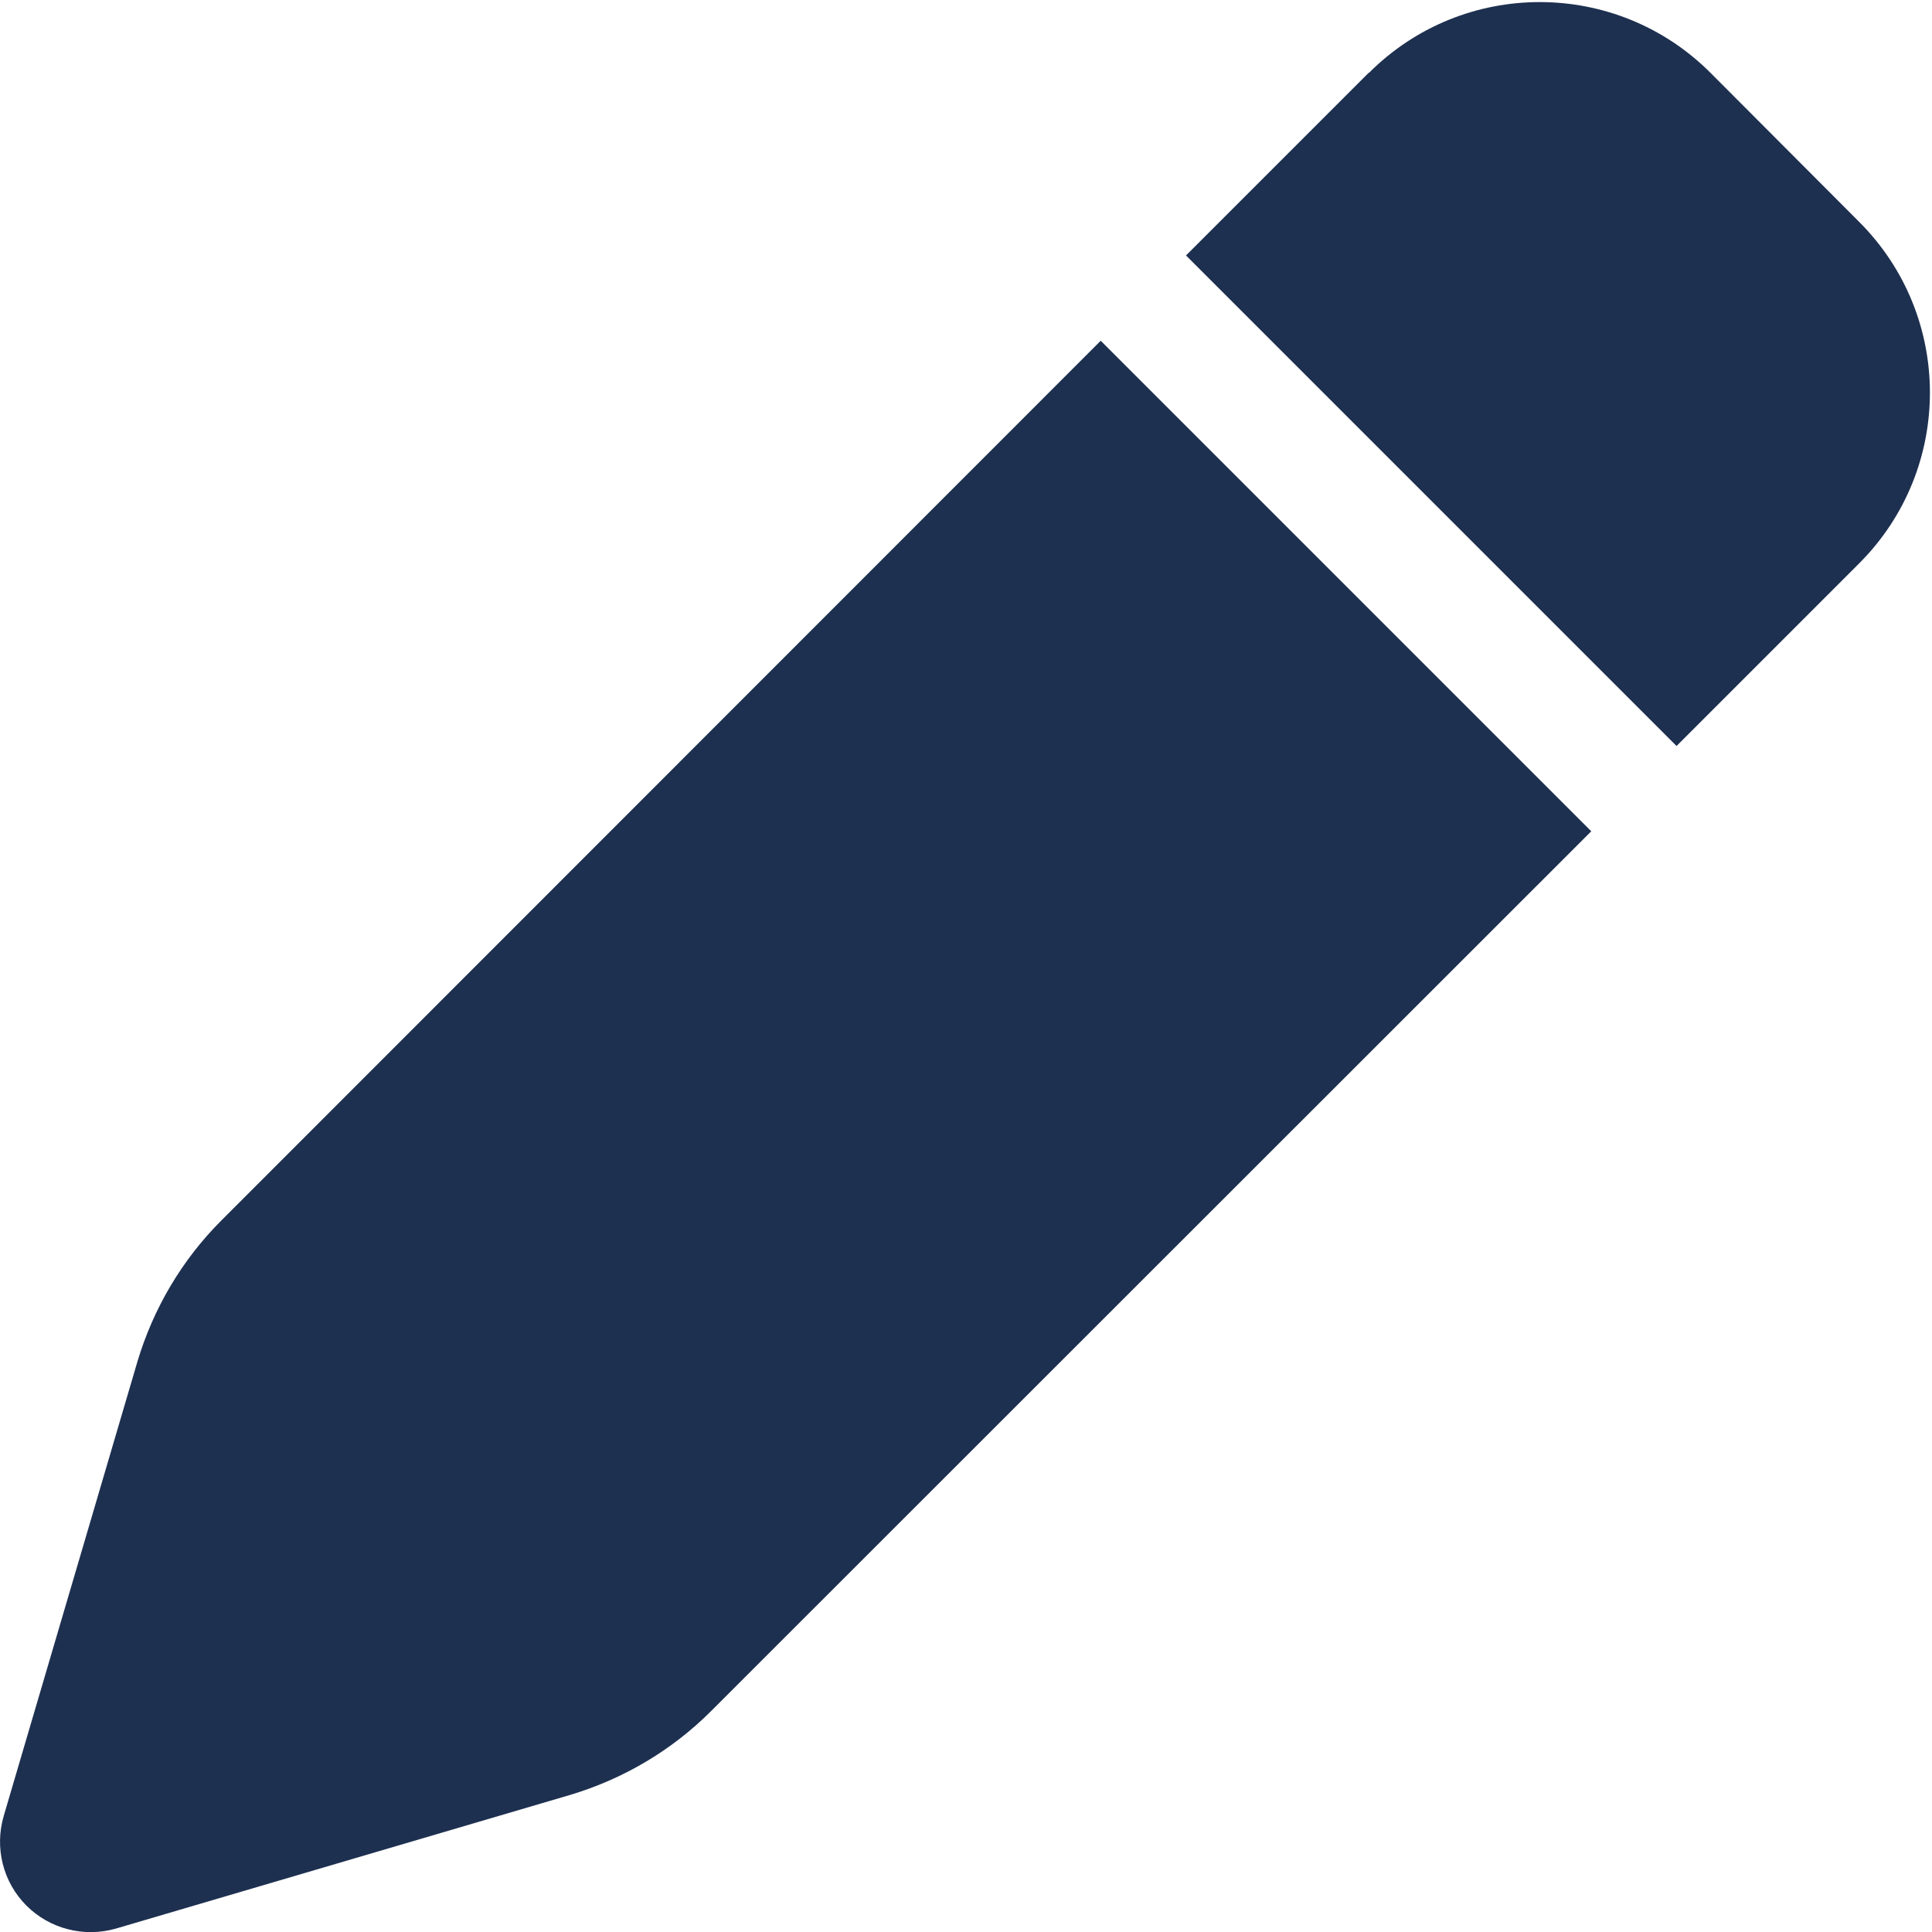
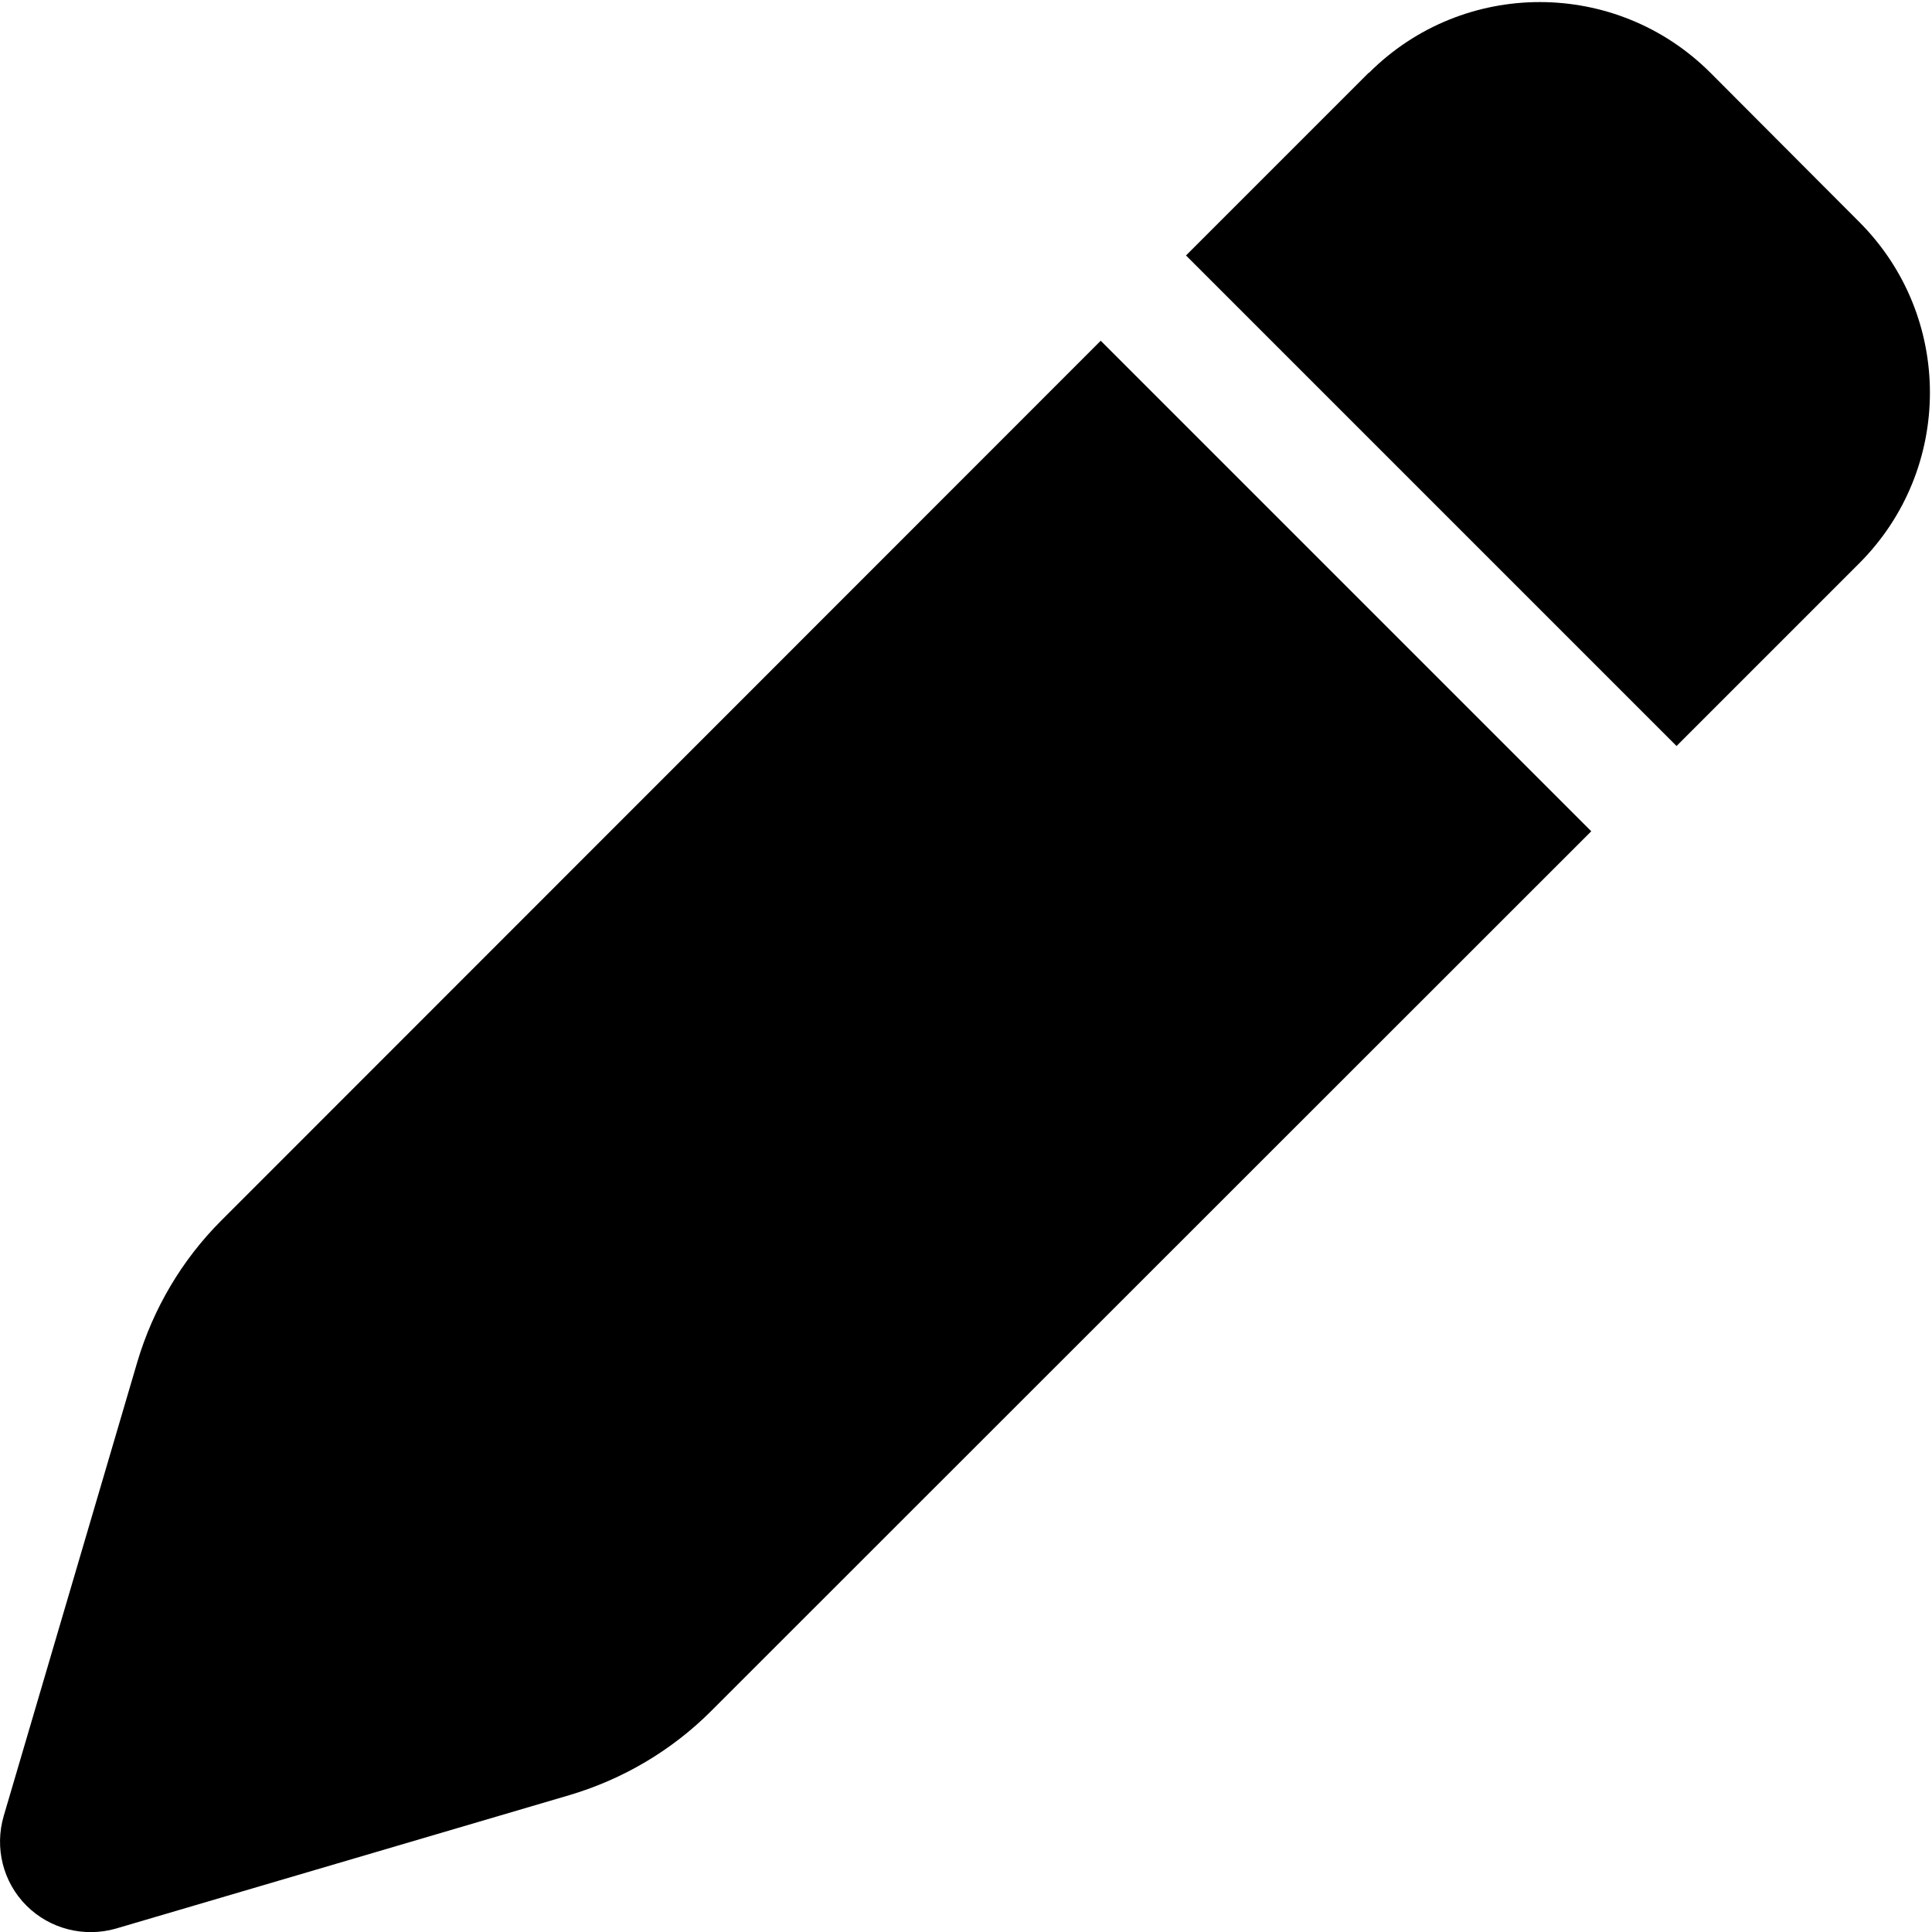
- <svg xmlns="http://www.w3.org/2000/svg" height="16" width="16" viewBox="0 0 512 512">
+ <svg xmlns="http://www.w3.org/2000/svg" height="12" width="12" viewBox="0 0 512 512">
+   <style>
+     path {
+       fill: black;
+     }
+     @media (prefers-color-scheme: dark) {
+       path {
+         fill: #f8f8f8;
+       }
+     }
+ </style>
  <path opacity="1" fill="#1E3050" d="M362.7 19.3L314.3 67.7 444.3 197.7l48.4-48.4c25-25 25-65.5 0-90.5L453.3 19.3c-25-25-65.5-25-90.5 0zm-71 71L58.6 323.5c-10.4 10.4-18 23.3-22.2 37.4L1 481.2C-1.5 489.7 .8 498.8 7 505s15.3 8.5 23.7 6.1l120.3-35.4c14.1-4.2 27-11.8 37.4-22.2L421.7 220.3 291.7 90.3z" />
</svg>
